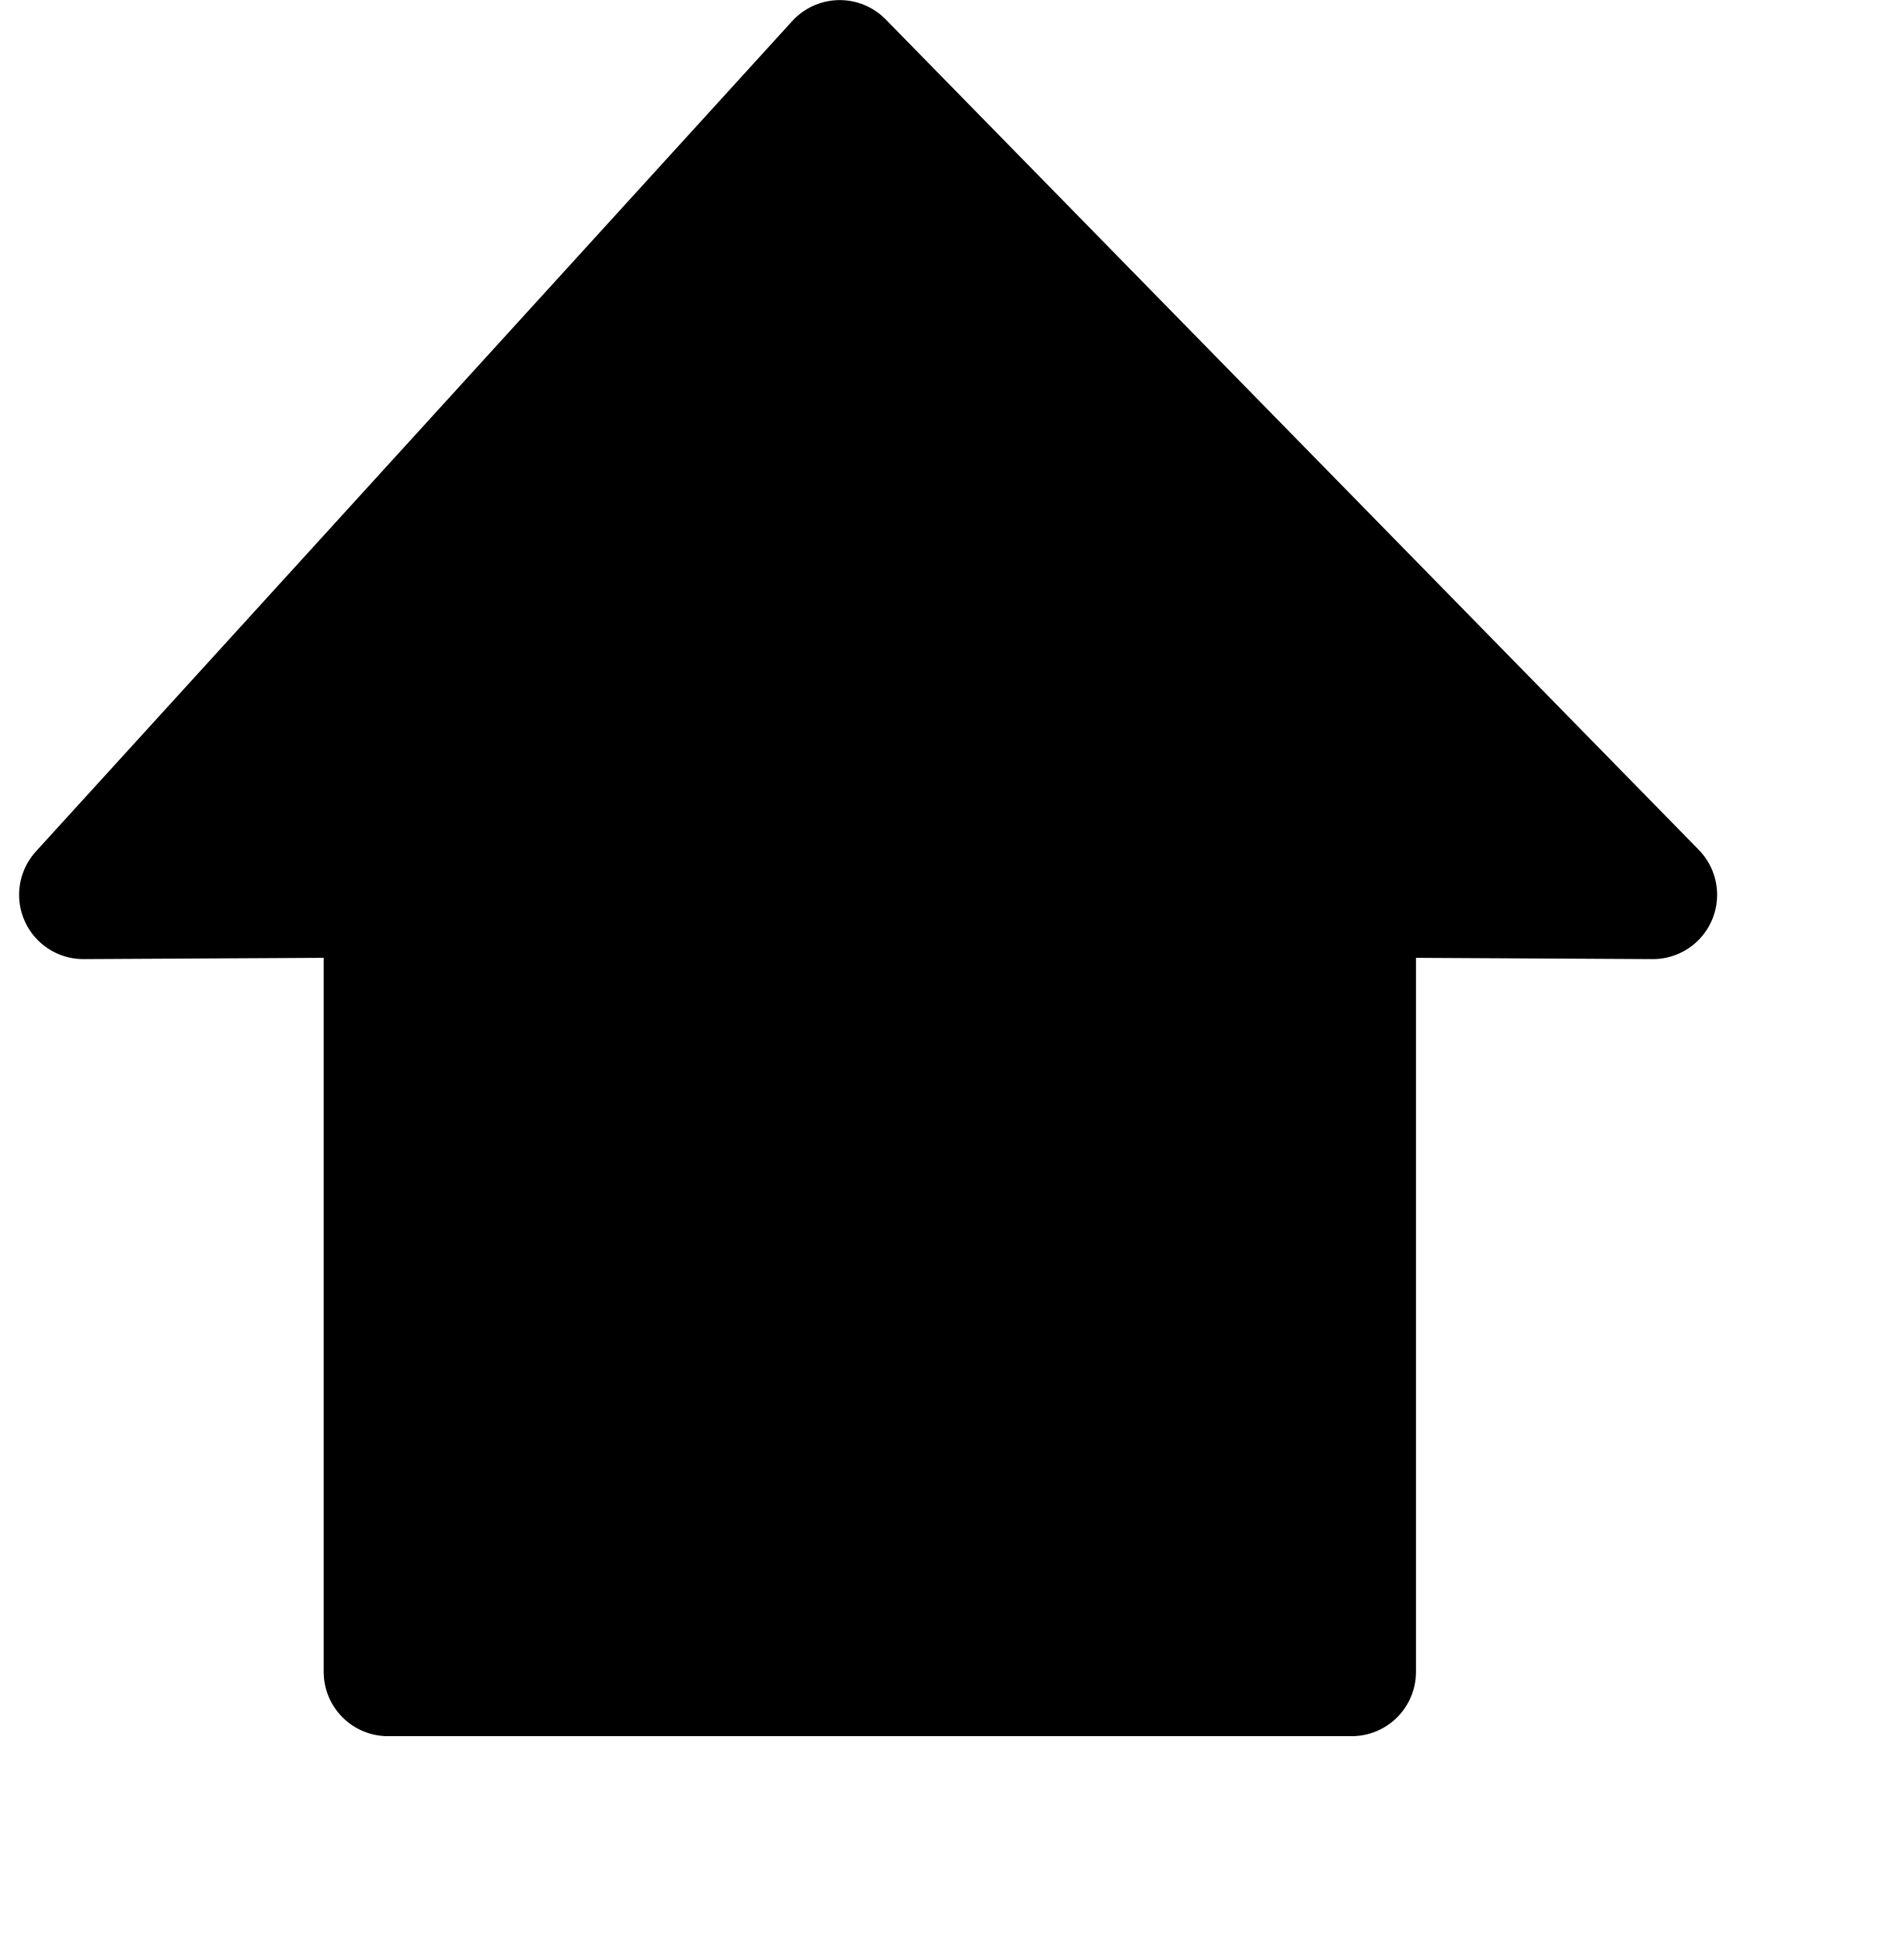
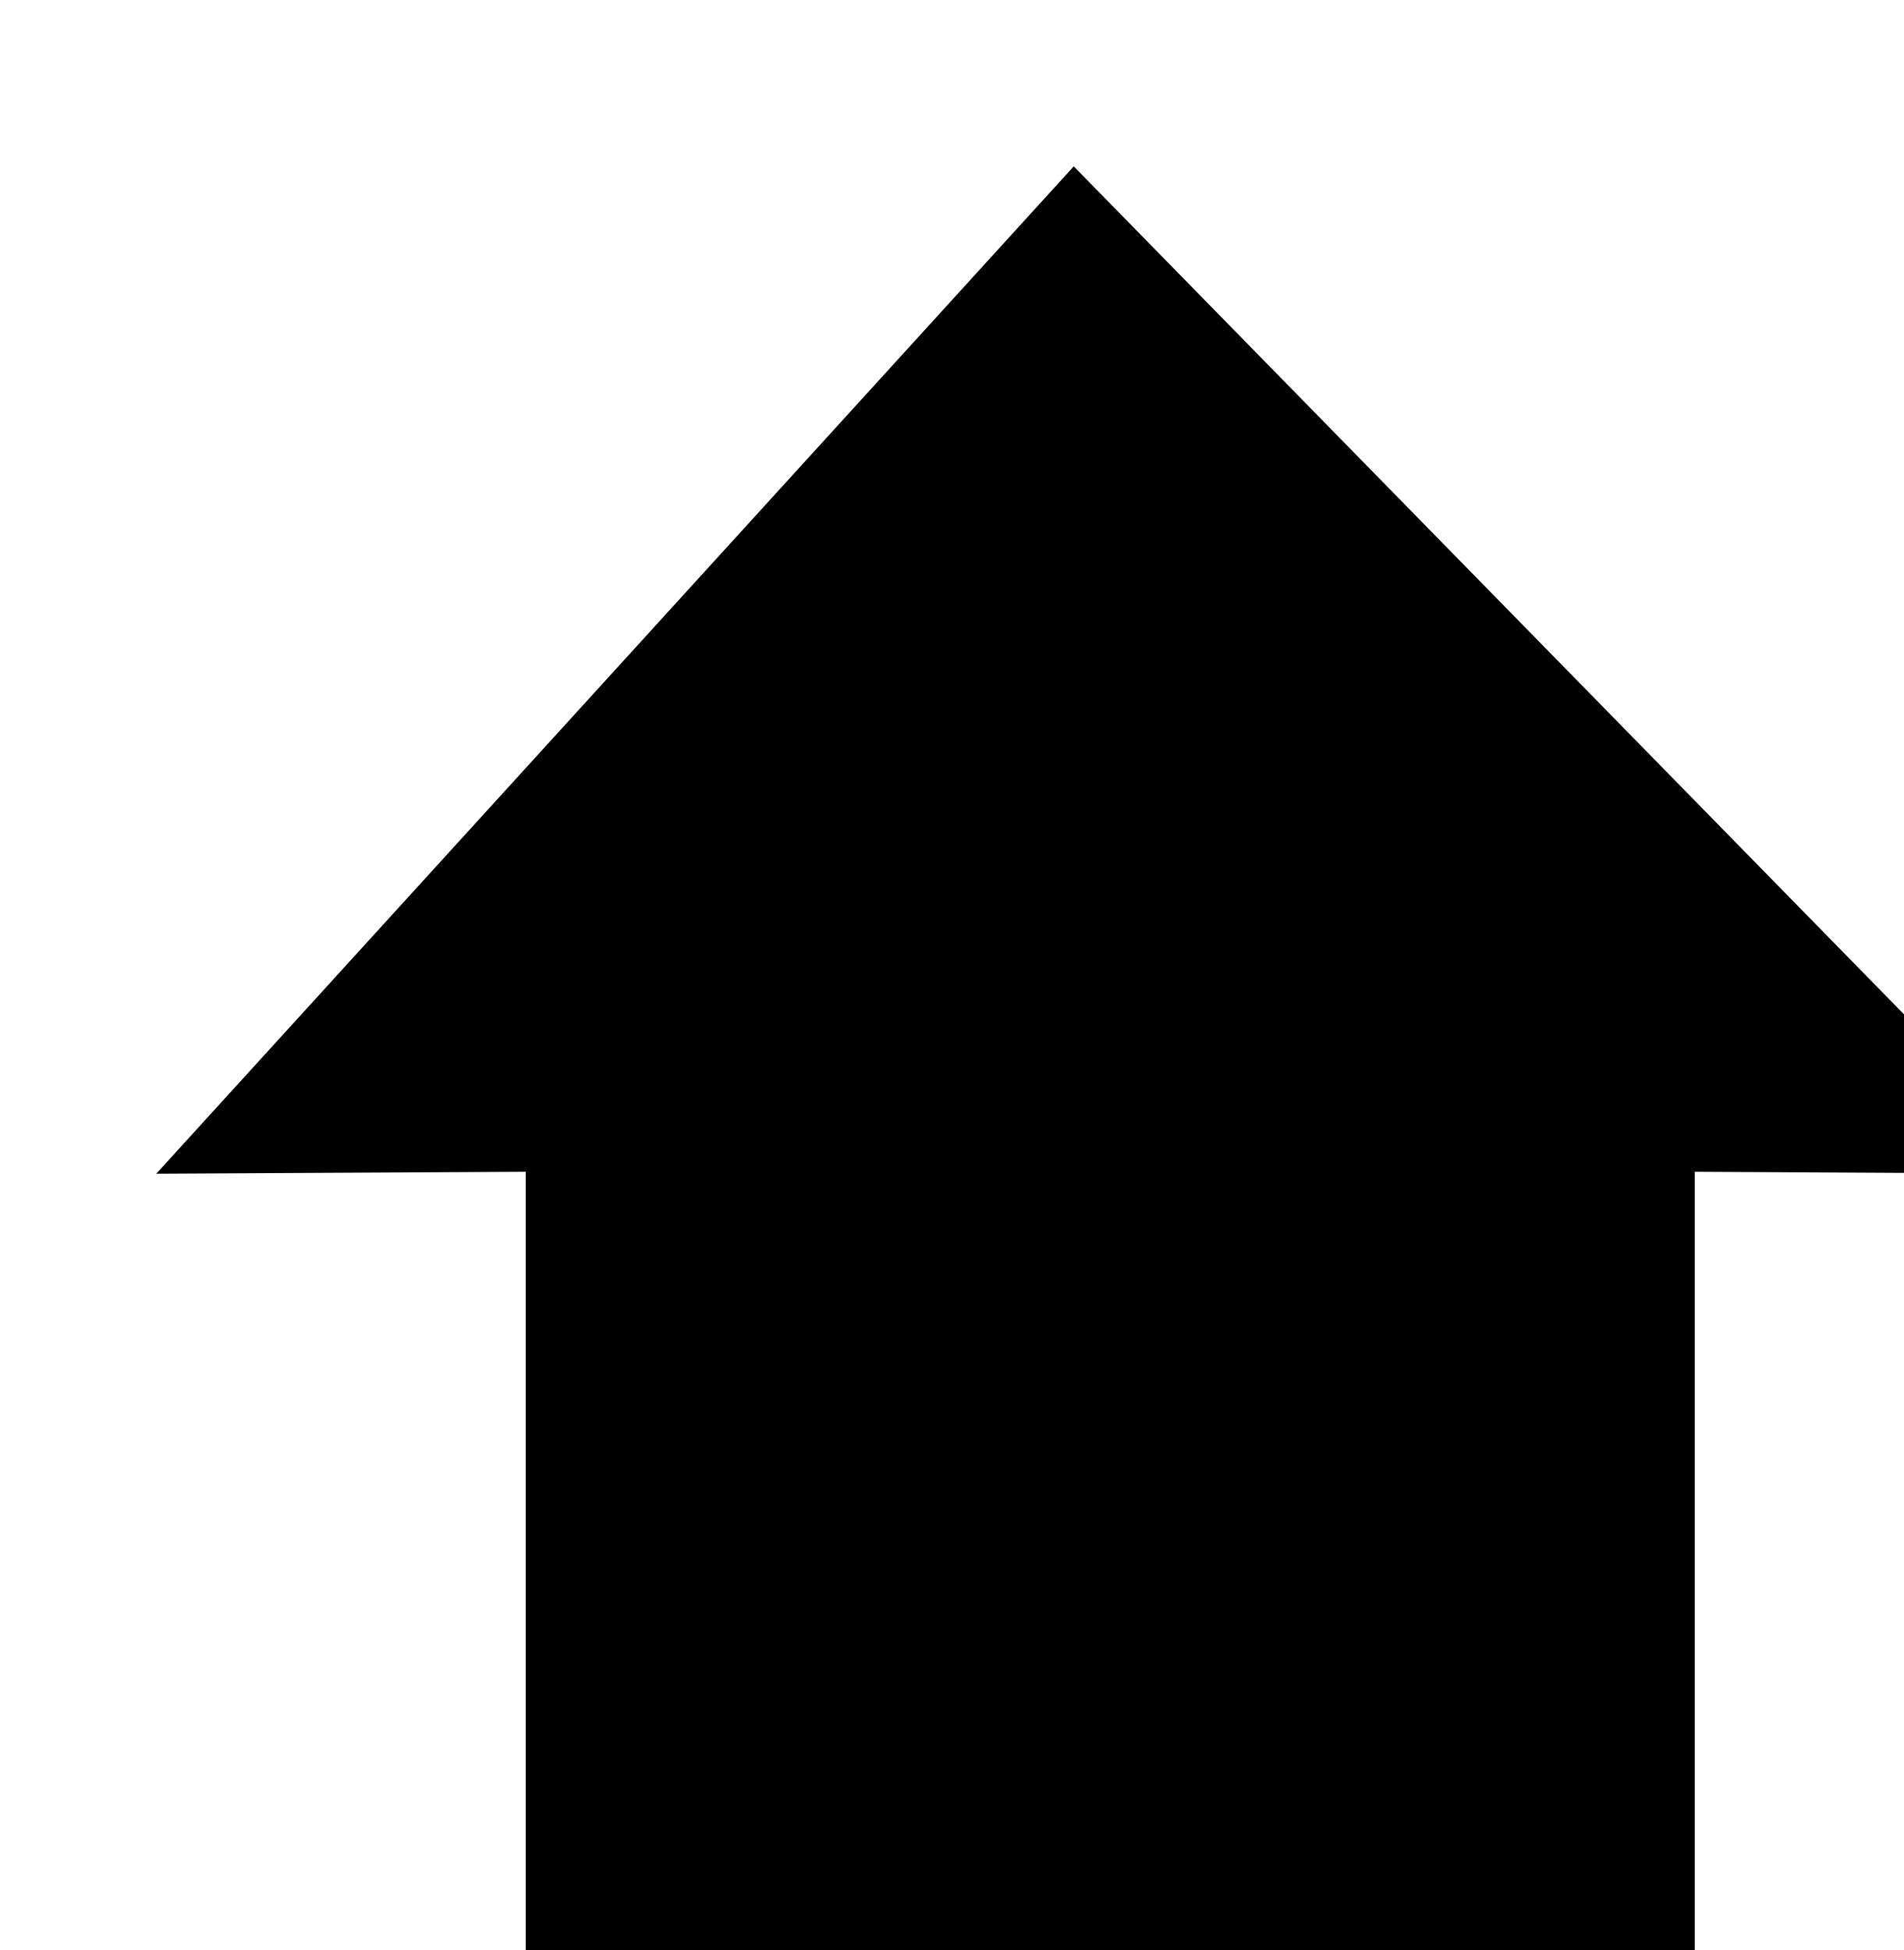
- <svg xmlns="http://www.w3.org/2000/svg" width="148px" height="151px">
-   <path id="Home" fill-rule="evenodd" stroke="rgb(0, 0, 0)" stroke-width="10px" stroke-linecap="square" stroke-linejoin="round" fill="rgb(0, 0, 0)" d="M573.041,514.232l-63.218-64.569-58.807,64.569,23.682-.127v60.547h74.929V514.105Z" transform="translate(-444.531 -444.656)" />
+ <svg xmlns="http://www.w3.org/2000/svg">
+   <path id="Home" d="M132.041,75.232 L68.823,10.663 L10.016,75.232 L33.698,75.105 L33.698,135.652 L108.627,135.652 L108.627,75.105 L132.041,75.232 Z" />
</svg>
